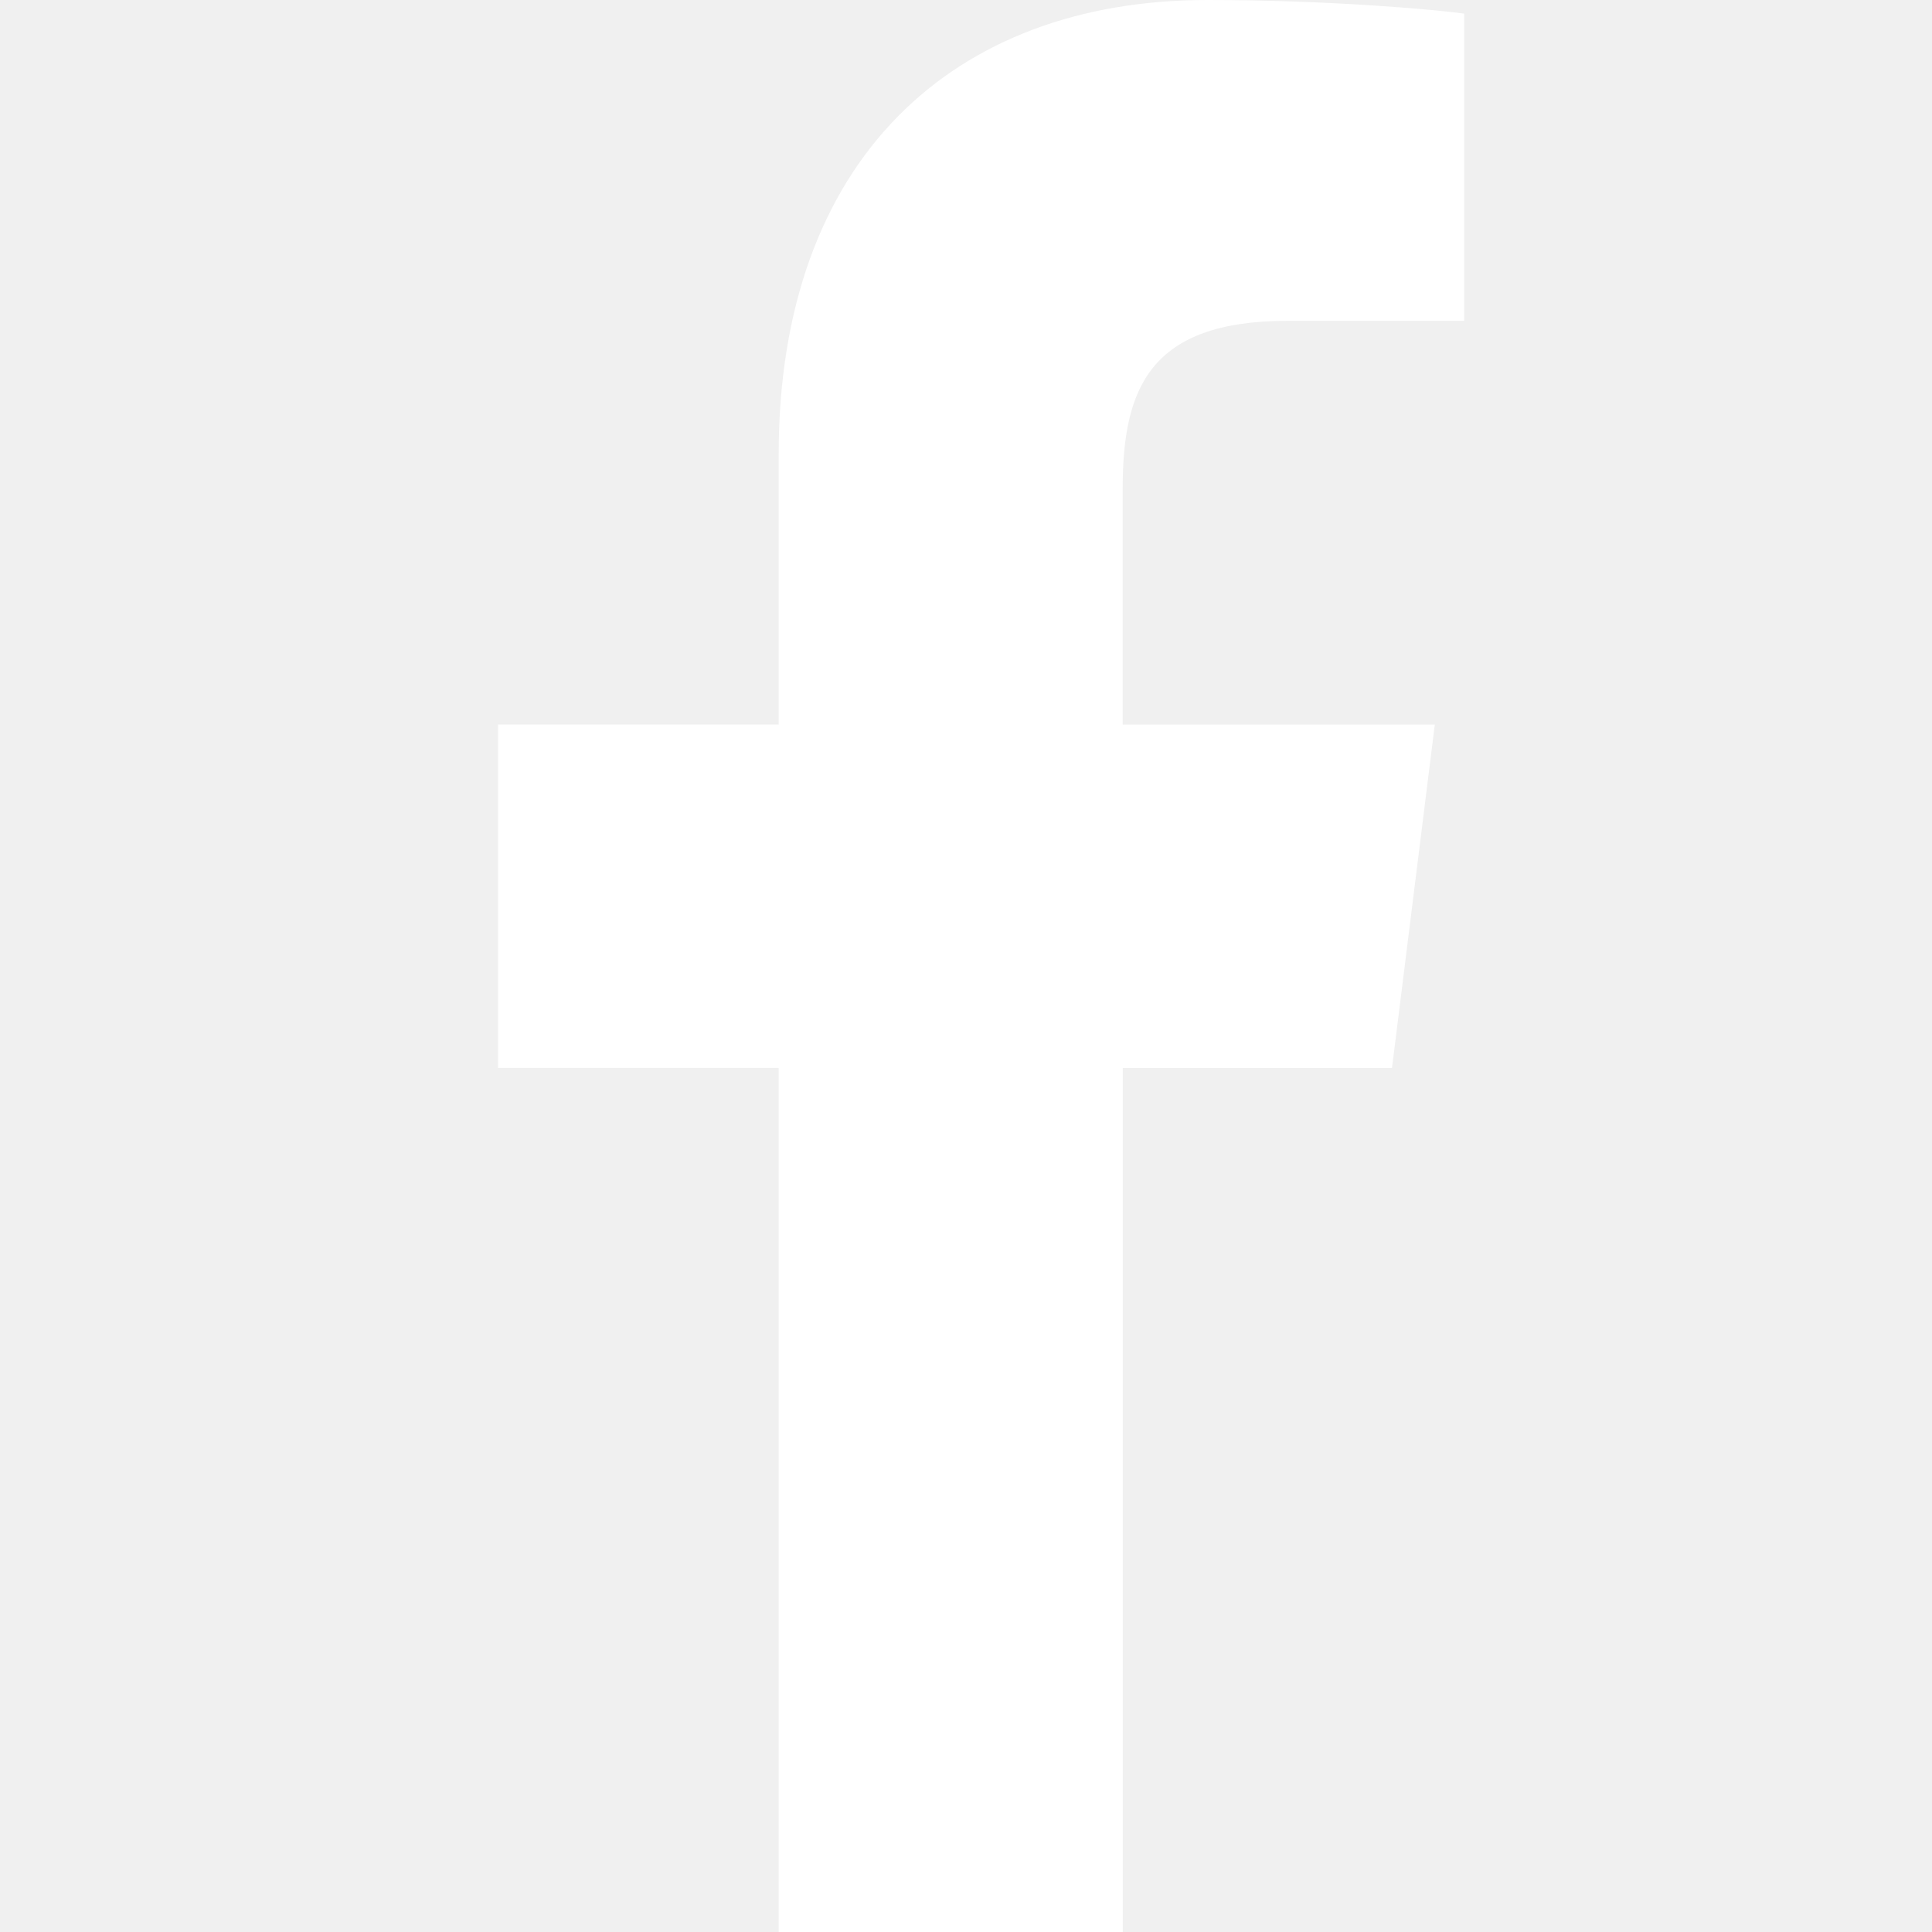
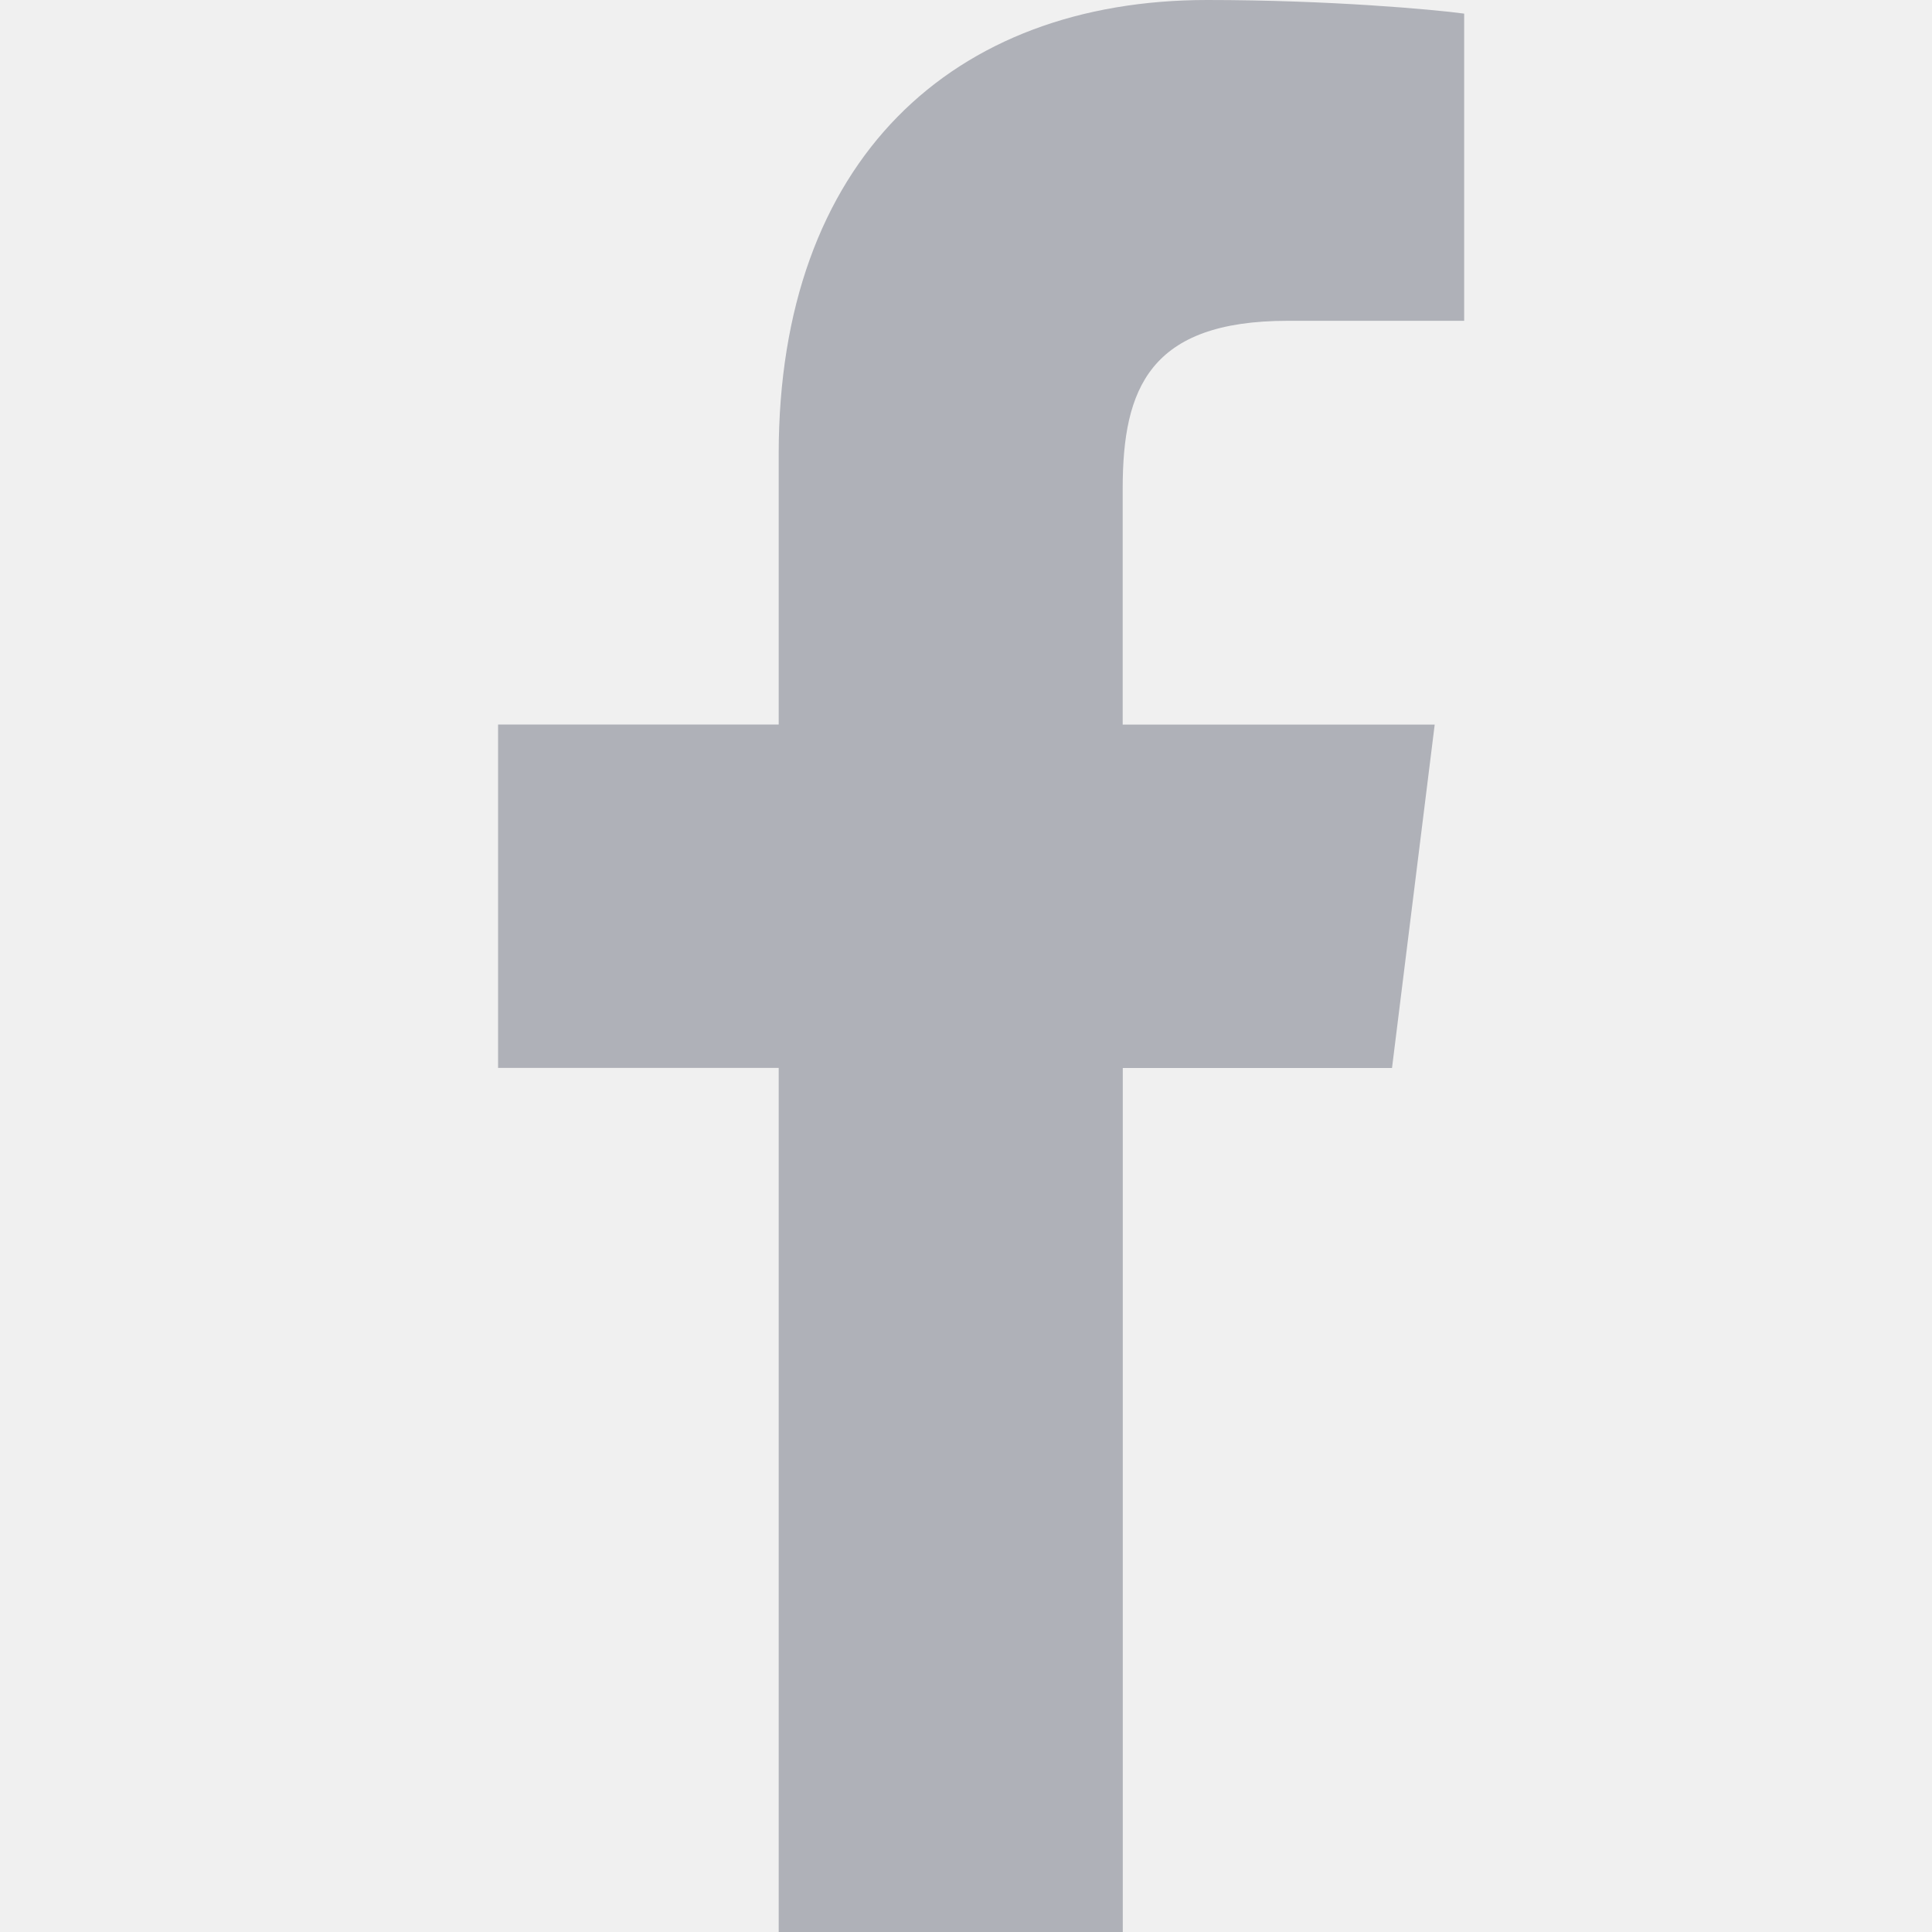
<svg xmlns="http://www.w3.org/2000/svg" width="20" height="20" viewBox="0 0 20 20" fill="none">
-   <g clip-path="url(#clip0_1_666)">
-     <path d="M13.331 3.321H15.157V0.141C14.842 0.098 13.758 0 12.497 0C9.864 0 8.061 1.656 8.061 4.699V7.5H5.156V11.055H8.061V20H11.623V11.056H14.41L14.853 7.501H11.622V5.052C11.623 4.024 11.899 3.321 13.331 3.321Z" fill="white" />
+   <g clip-path="url(#clip0_1_482)">
+     <path d="M13.331 3.321H15.157V0.141C14.842 0.098 13.758 0 12.497 0C9.864 0 8.061 1.656 8.061 4.699V7.5H5.156V11.055H8.061V20H11.623V11.056H14.41L14.852 7.501H11.622V5.052C11.623 4.024 11.899 3.321 13.331 3.321V3.321Z" fill="#AFB1B8" />
  </g>
  <defs>
-     <clipPath id="clip0_1_666">
+     <clipPath id="clip0_1_482">
      <rect width="20" height="20" fill="white" />
    </clipPath>
  </defs>
</svg>
